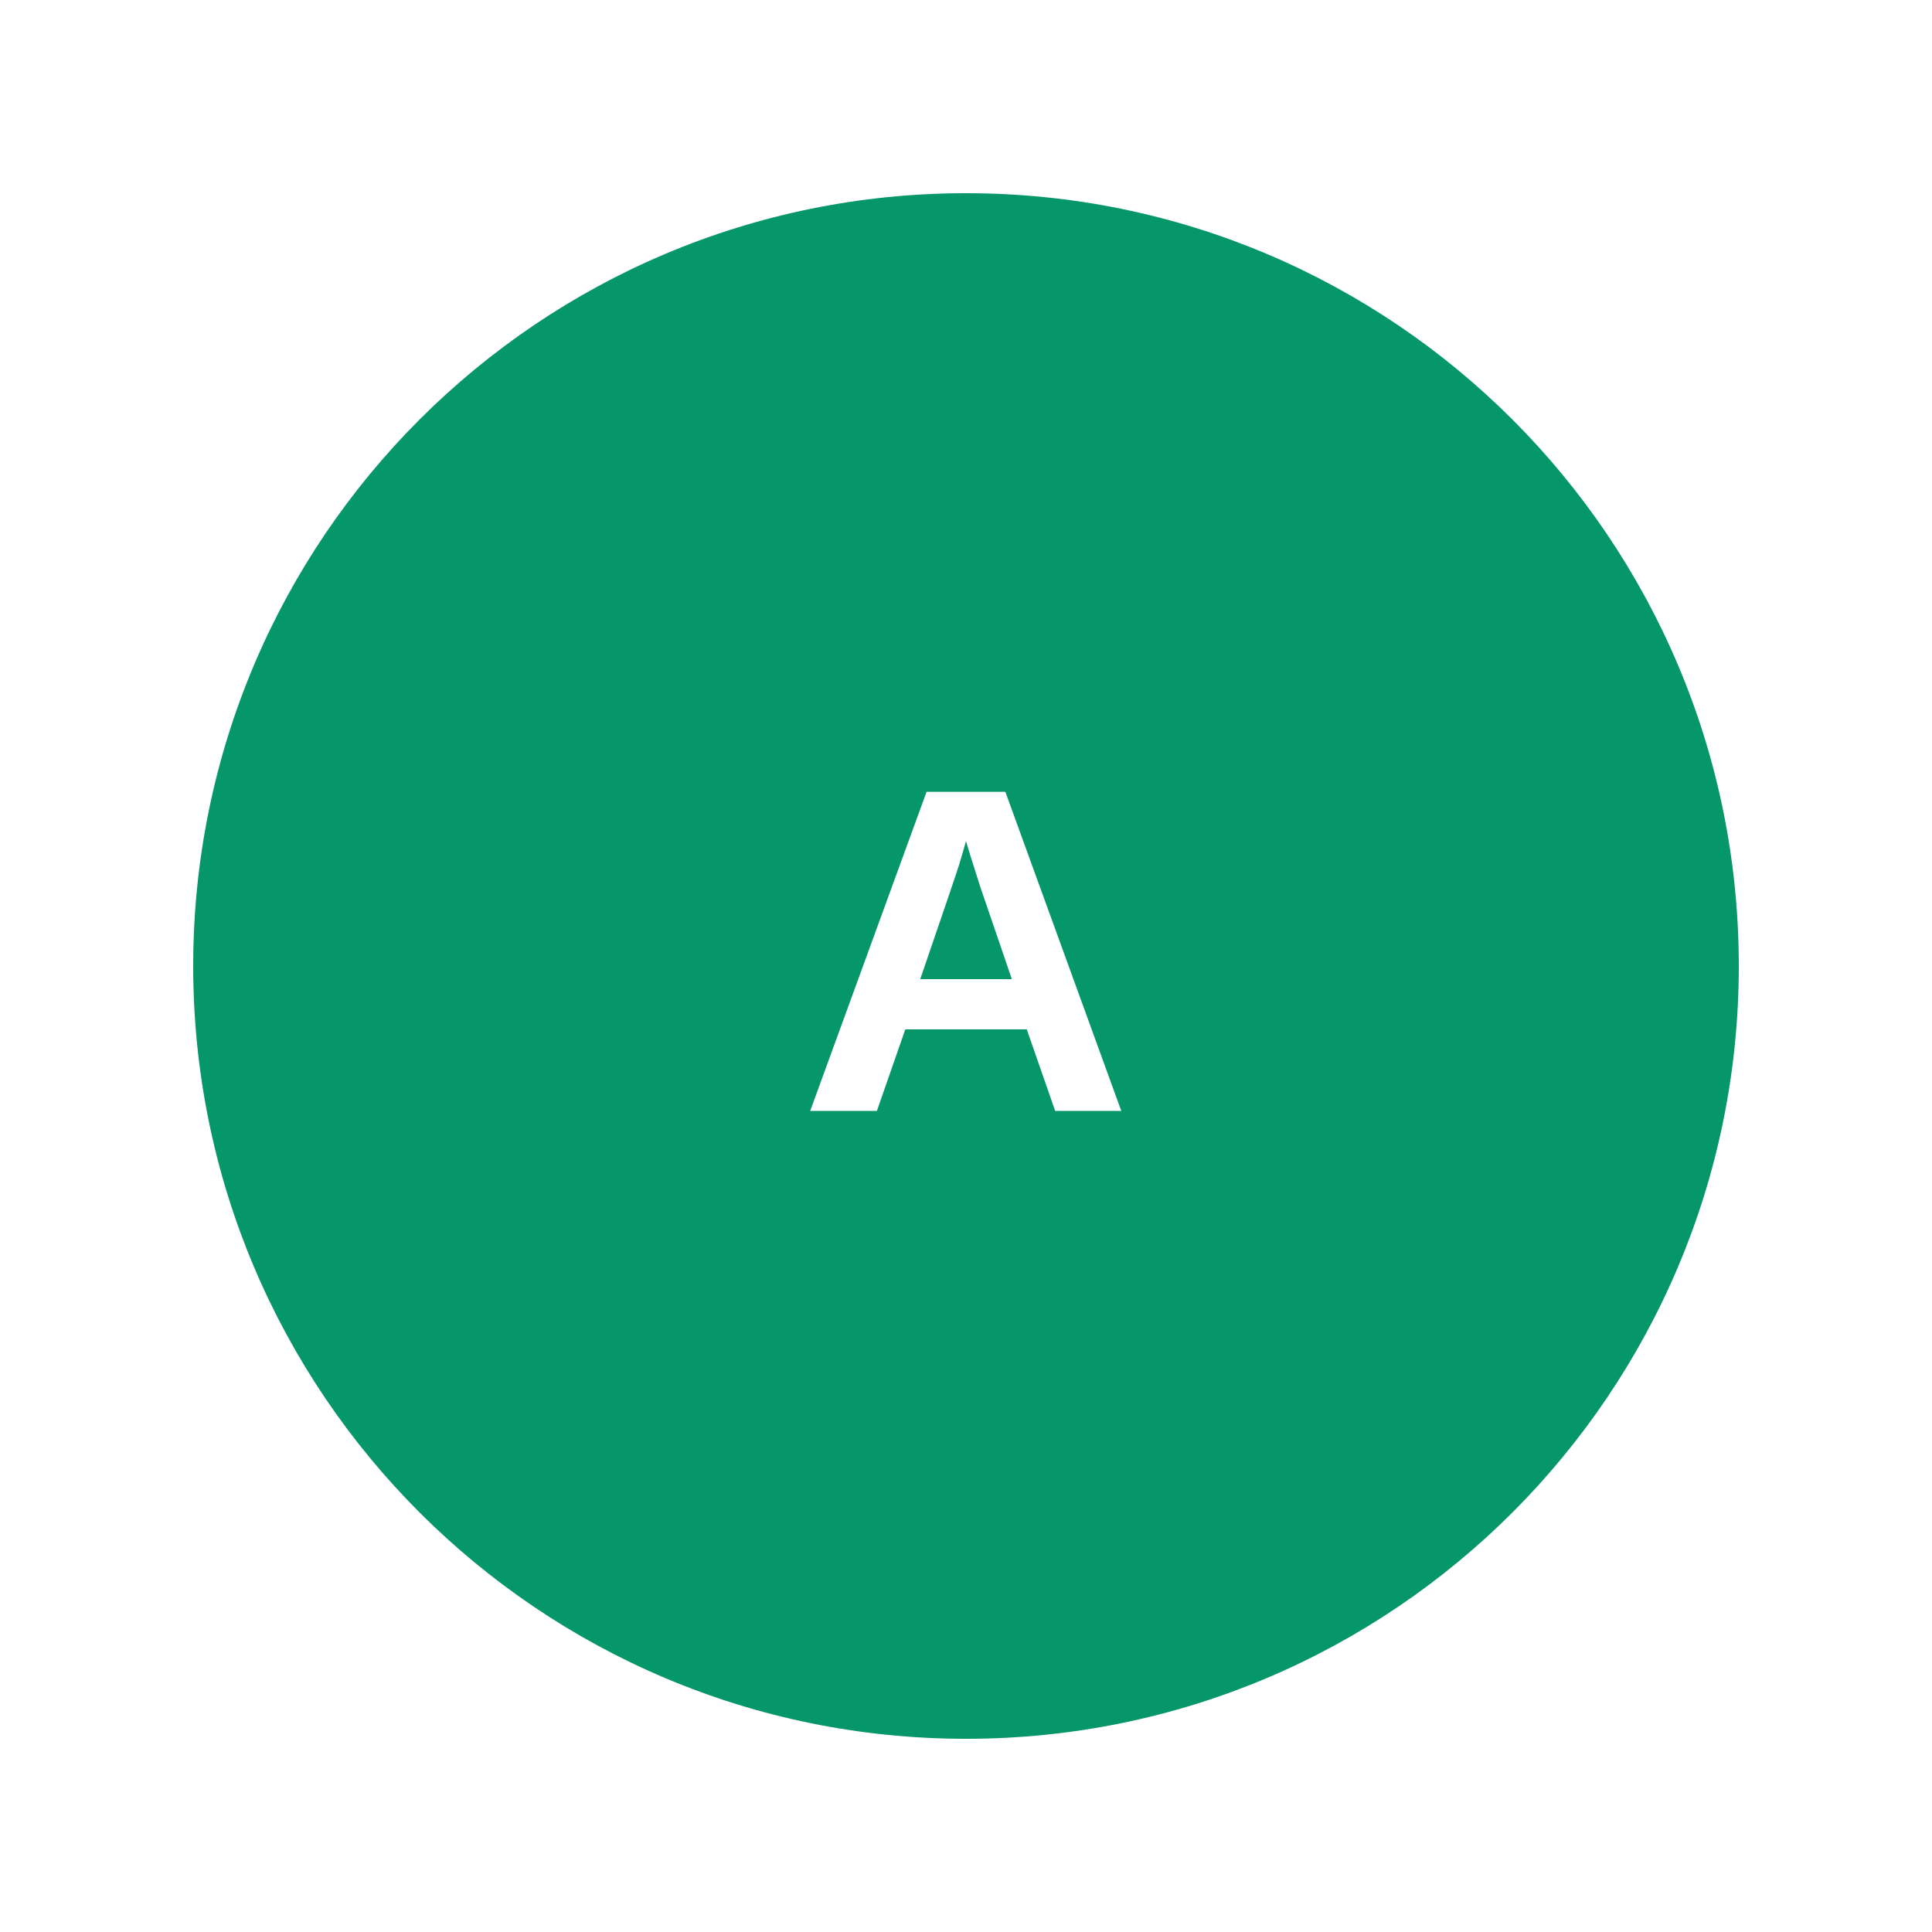
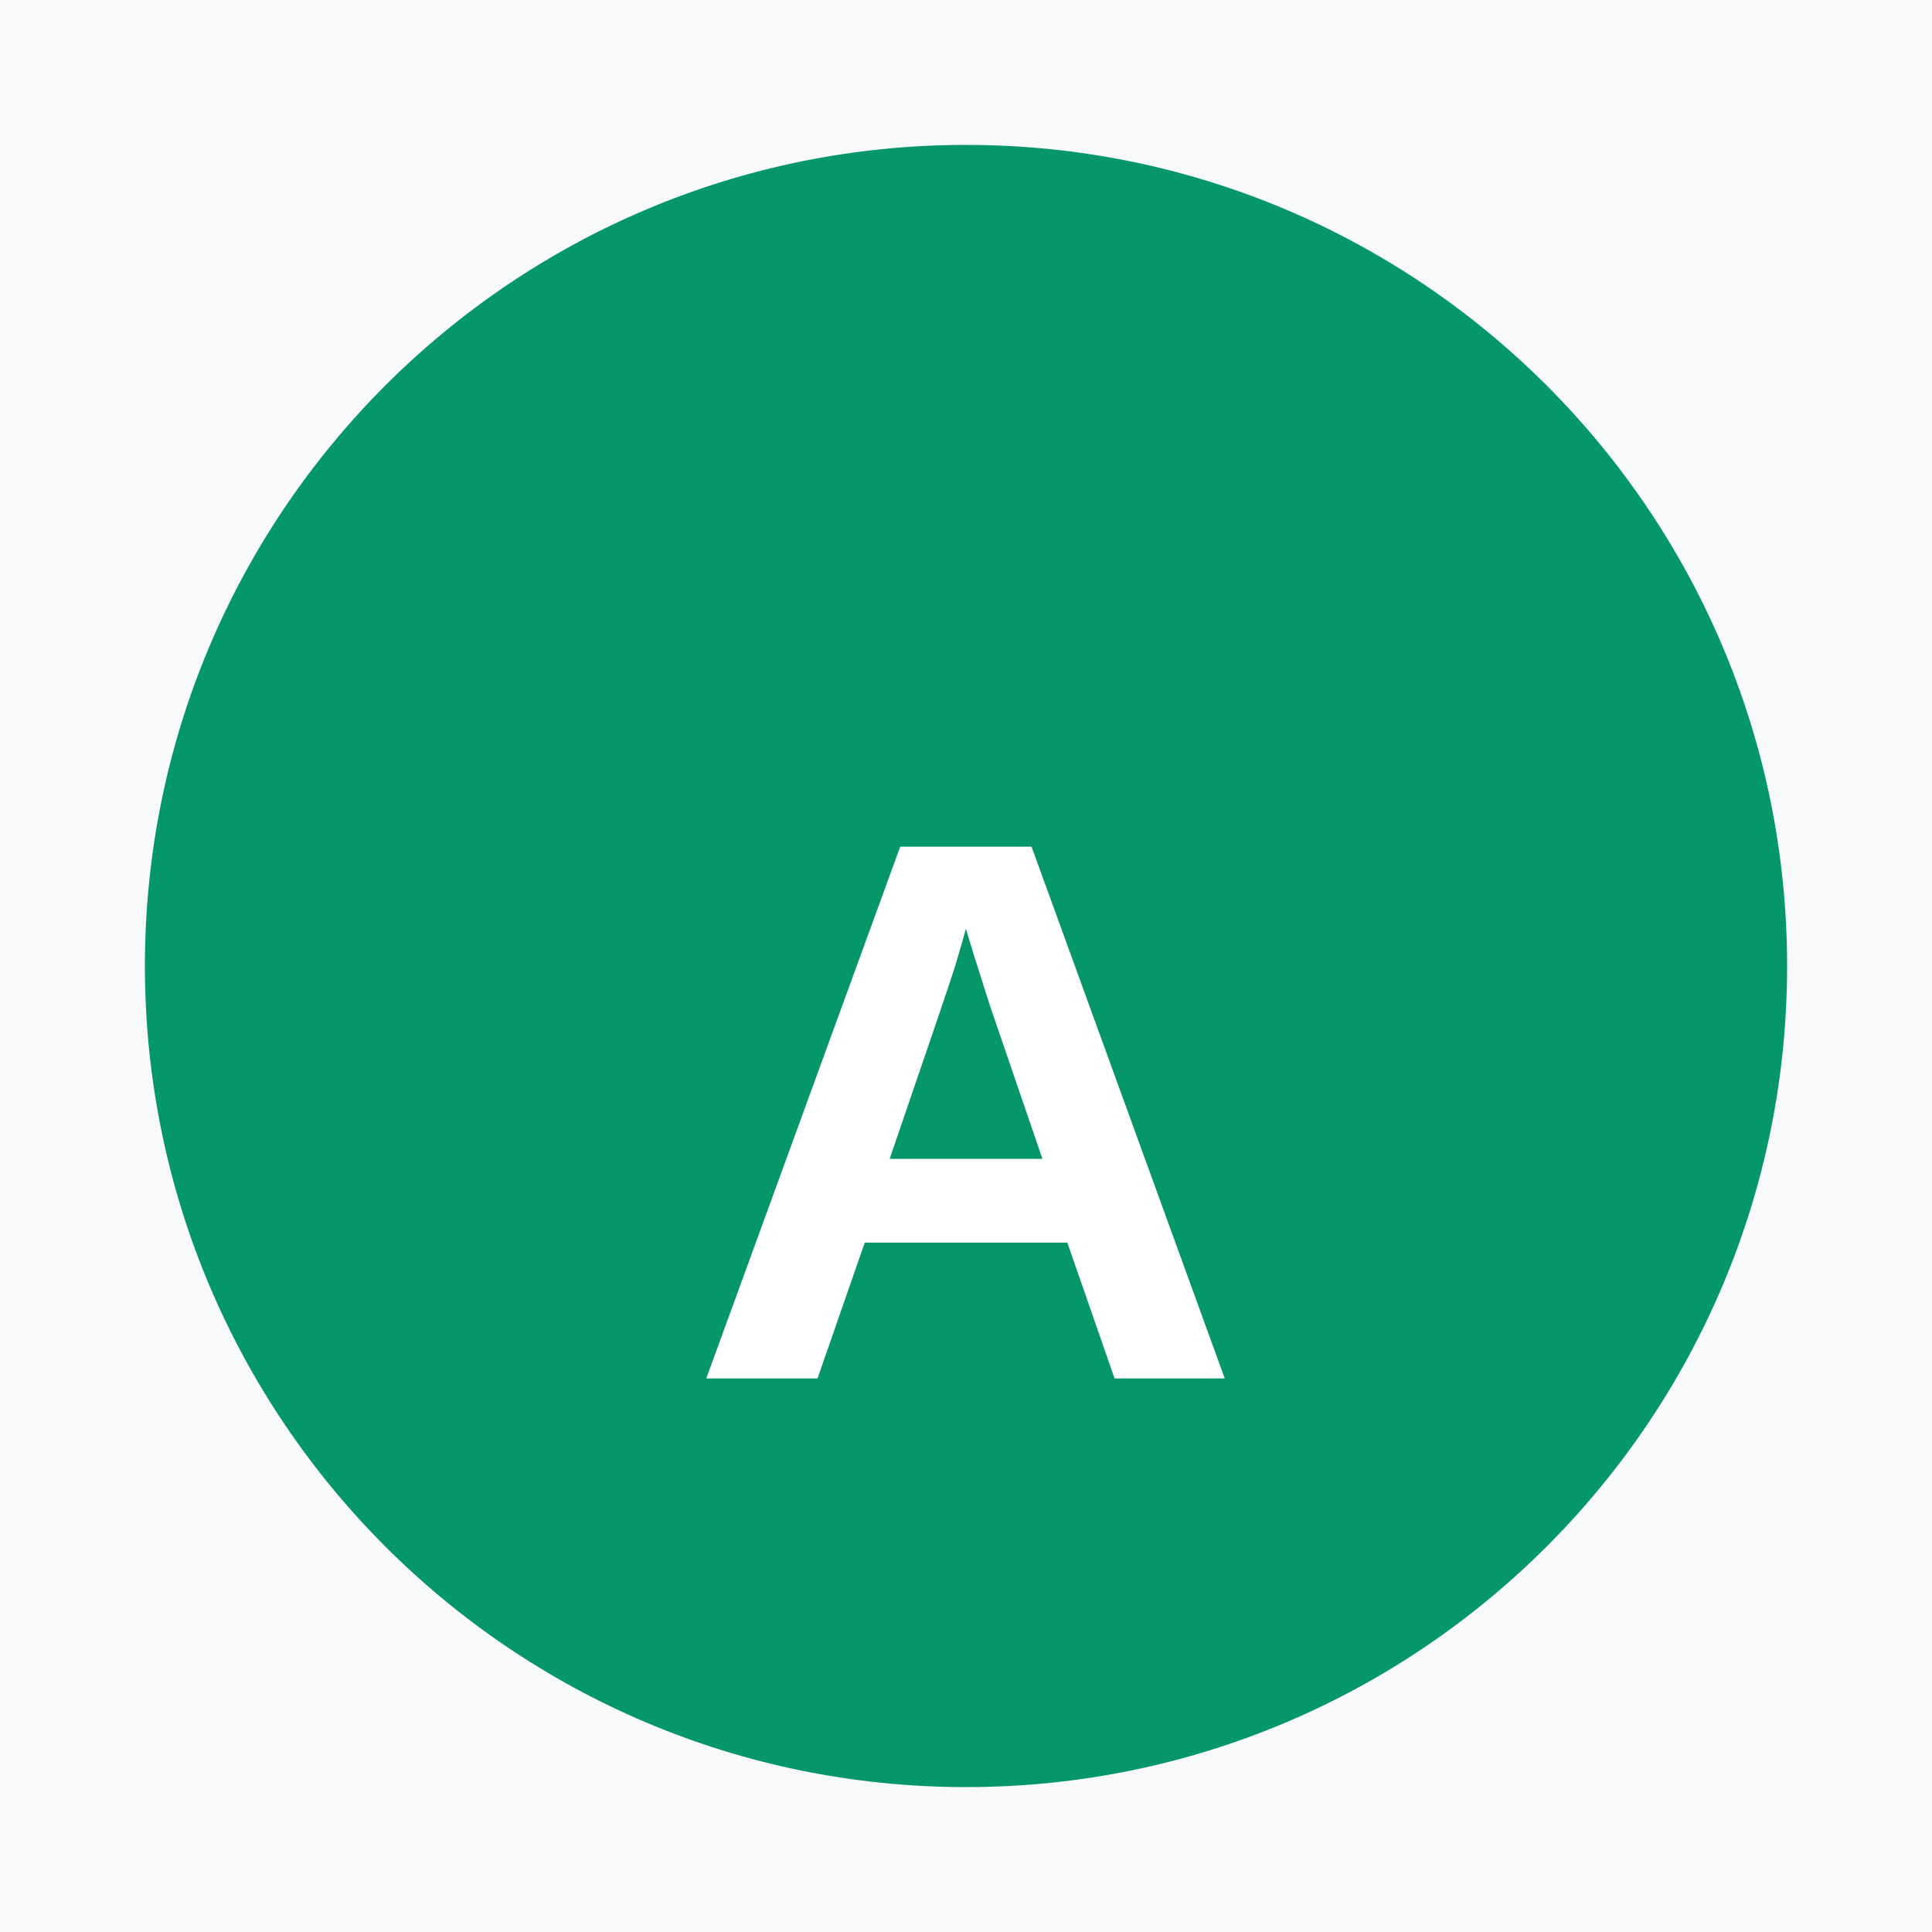
<svg xmlns="http://www.w3.org/2000/svg" viewBox="0 0 200 200" width="200" height="200">
-   <rect width="200" height="200" fill="#FFFFFF" />
-   <circle cx="100" cy="100" r="80" fill="#059669" />
-   <text x="100" y="115" font-size="48" font-weight="bold" fill="#FFFFFF" text-anchor="middle" font-family="Arial, sans-serif">A</text>
-   <text x="100" y="160" font-size="14" fill="#059669" text-anchor="middle" font-family="Arial, sans-serif" font-weight="600">Agicap</text>
+   <rect width="200" height="200" fill="#F8F9FA" />
+   <circle cx="100" cy="100" r="85" fill="#059669" />
+   <text x="100" y="120" font-size="80" font-weight="700" fill="#FFFFFF" text-anchor="middle" dominant-baseline="middle" font-family="'Helvetica Neue', Arial, sans-serif">A</text>
+   <text x="100" y="180" font-size="12" font-weight="600" fill="#059669" text-anchor="middle" font-family="'Helvetica Neue', Arial, sans-serif">Agicap</text>
</svg>
